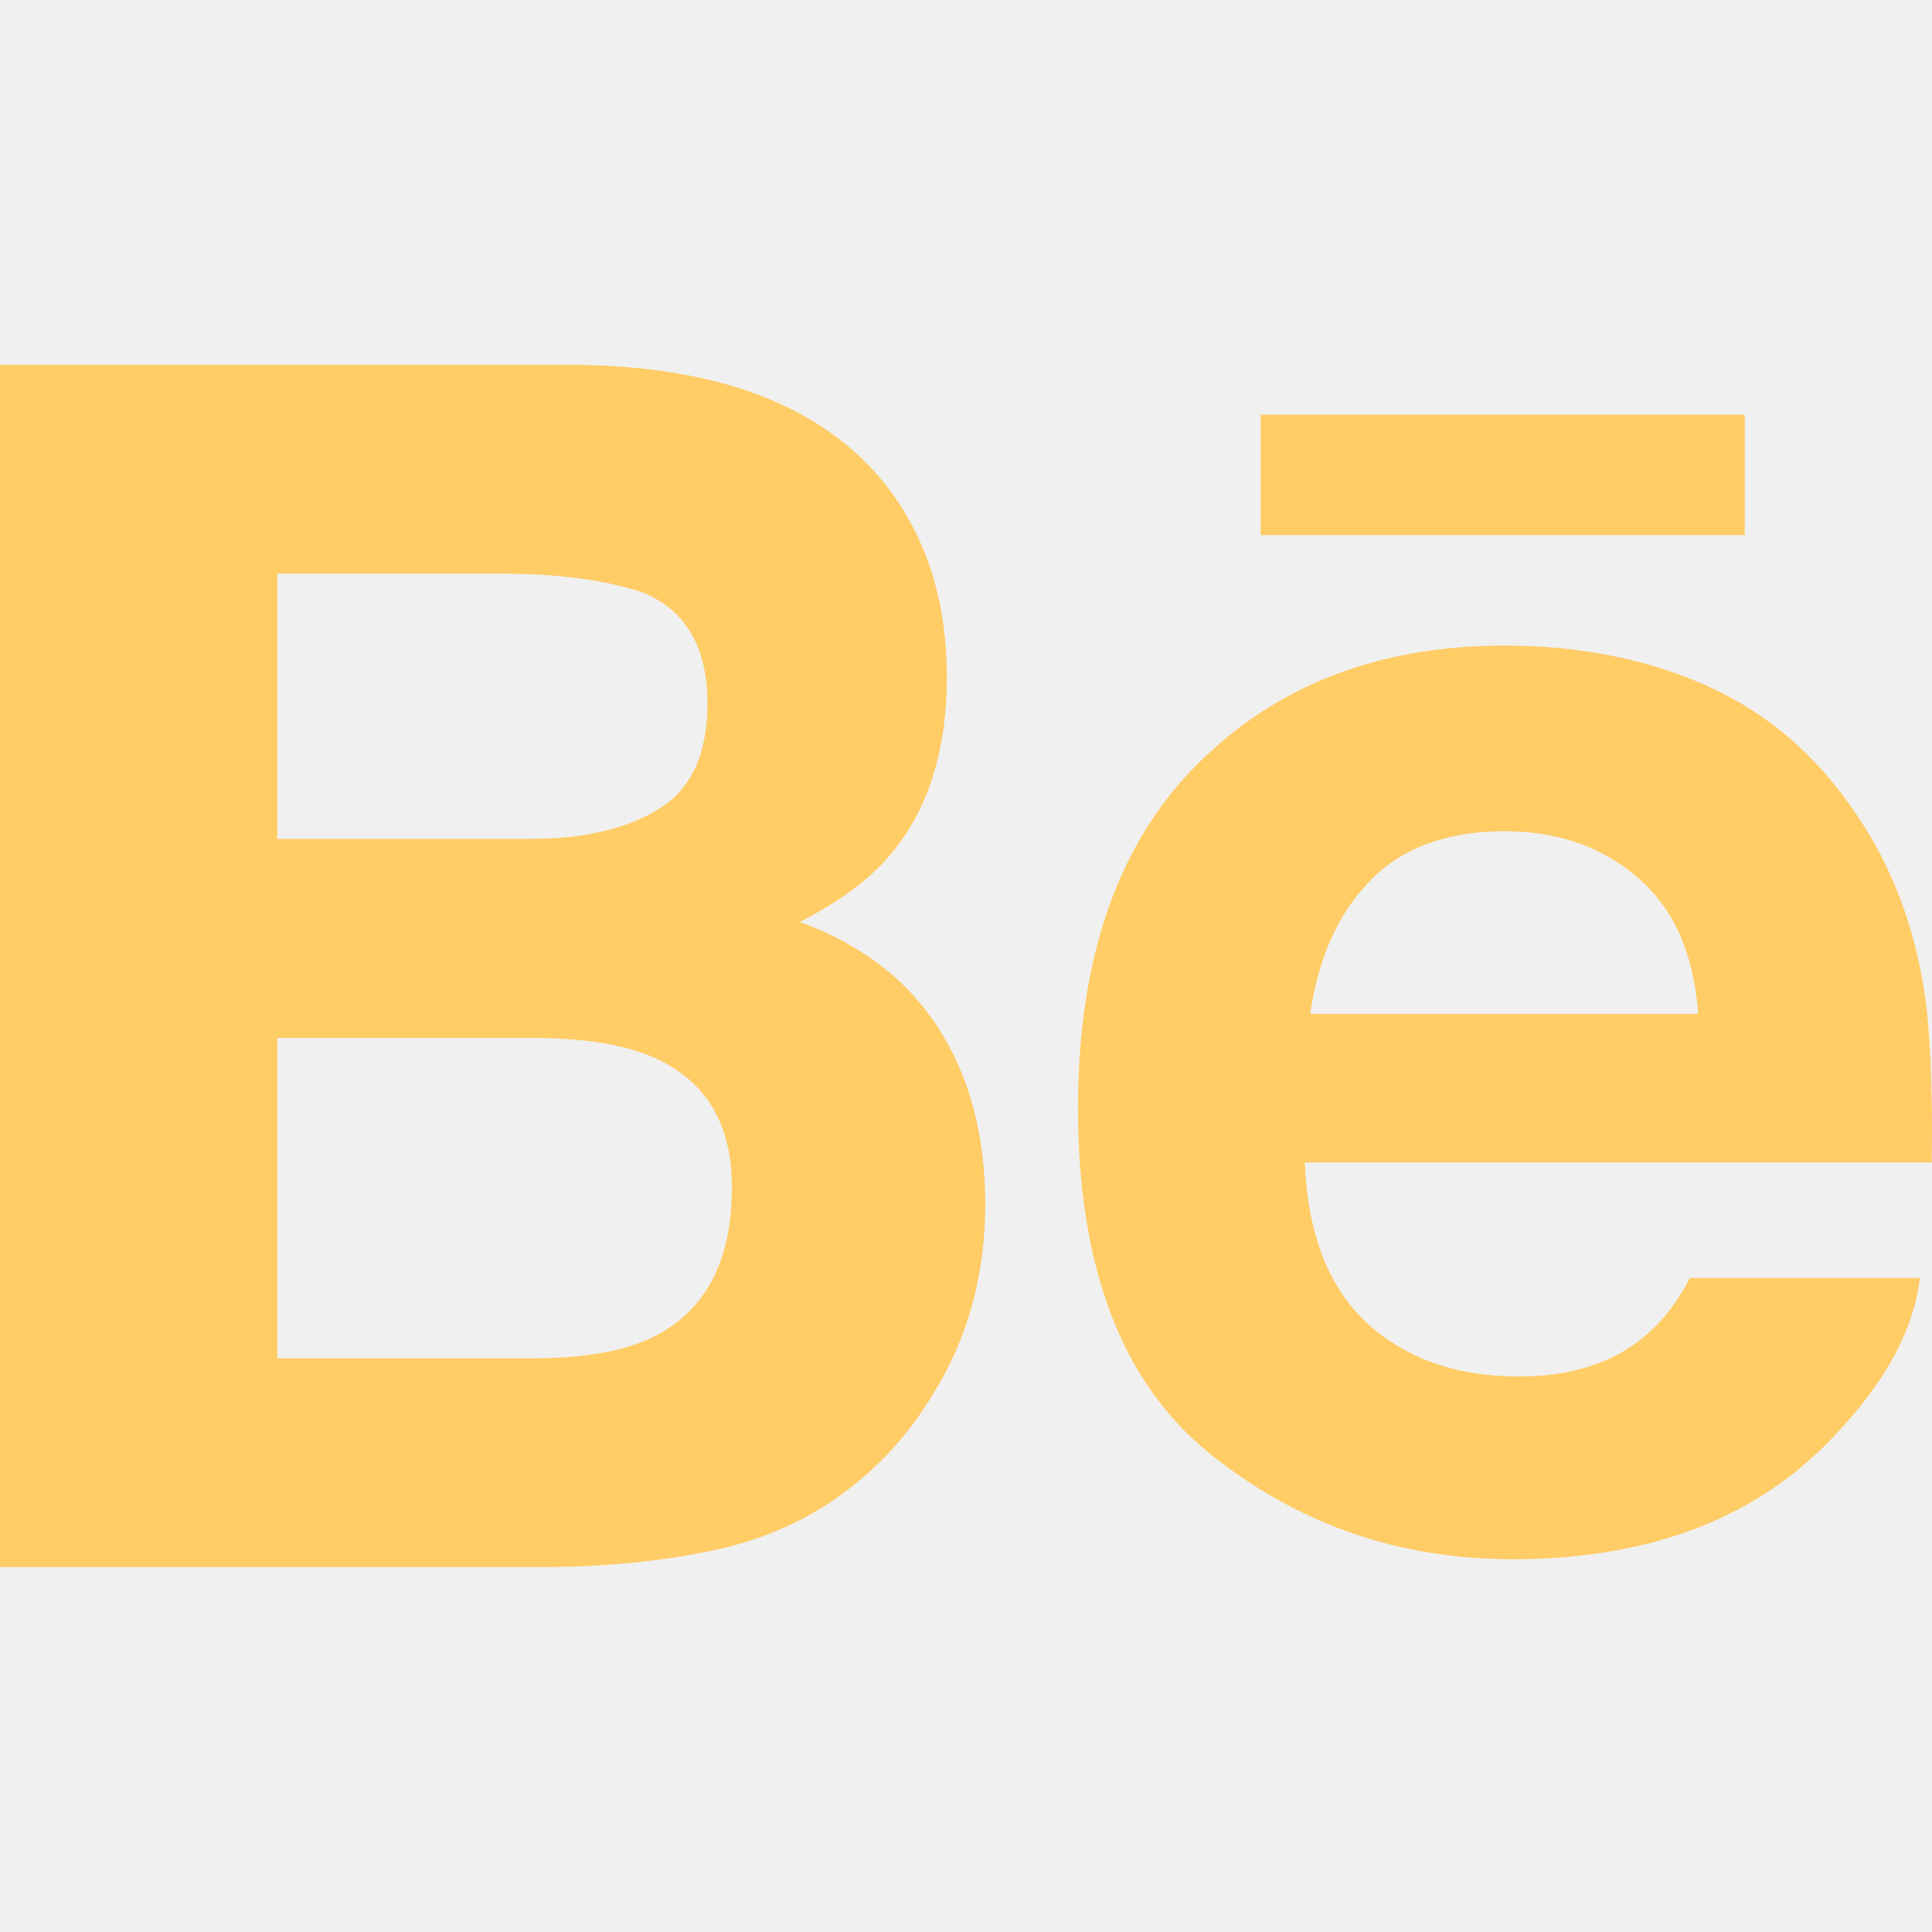
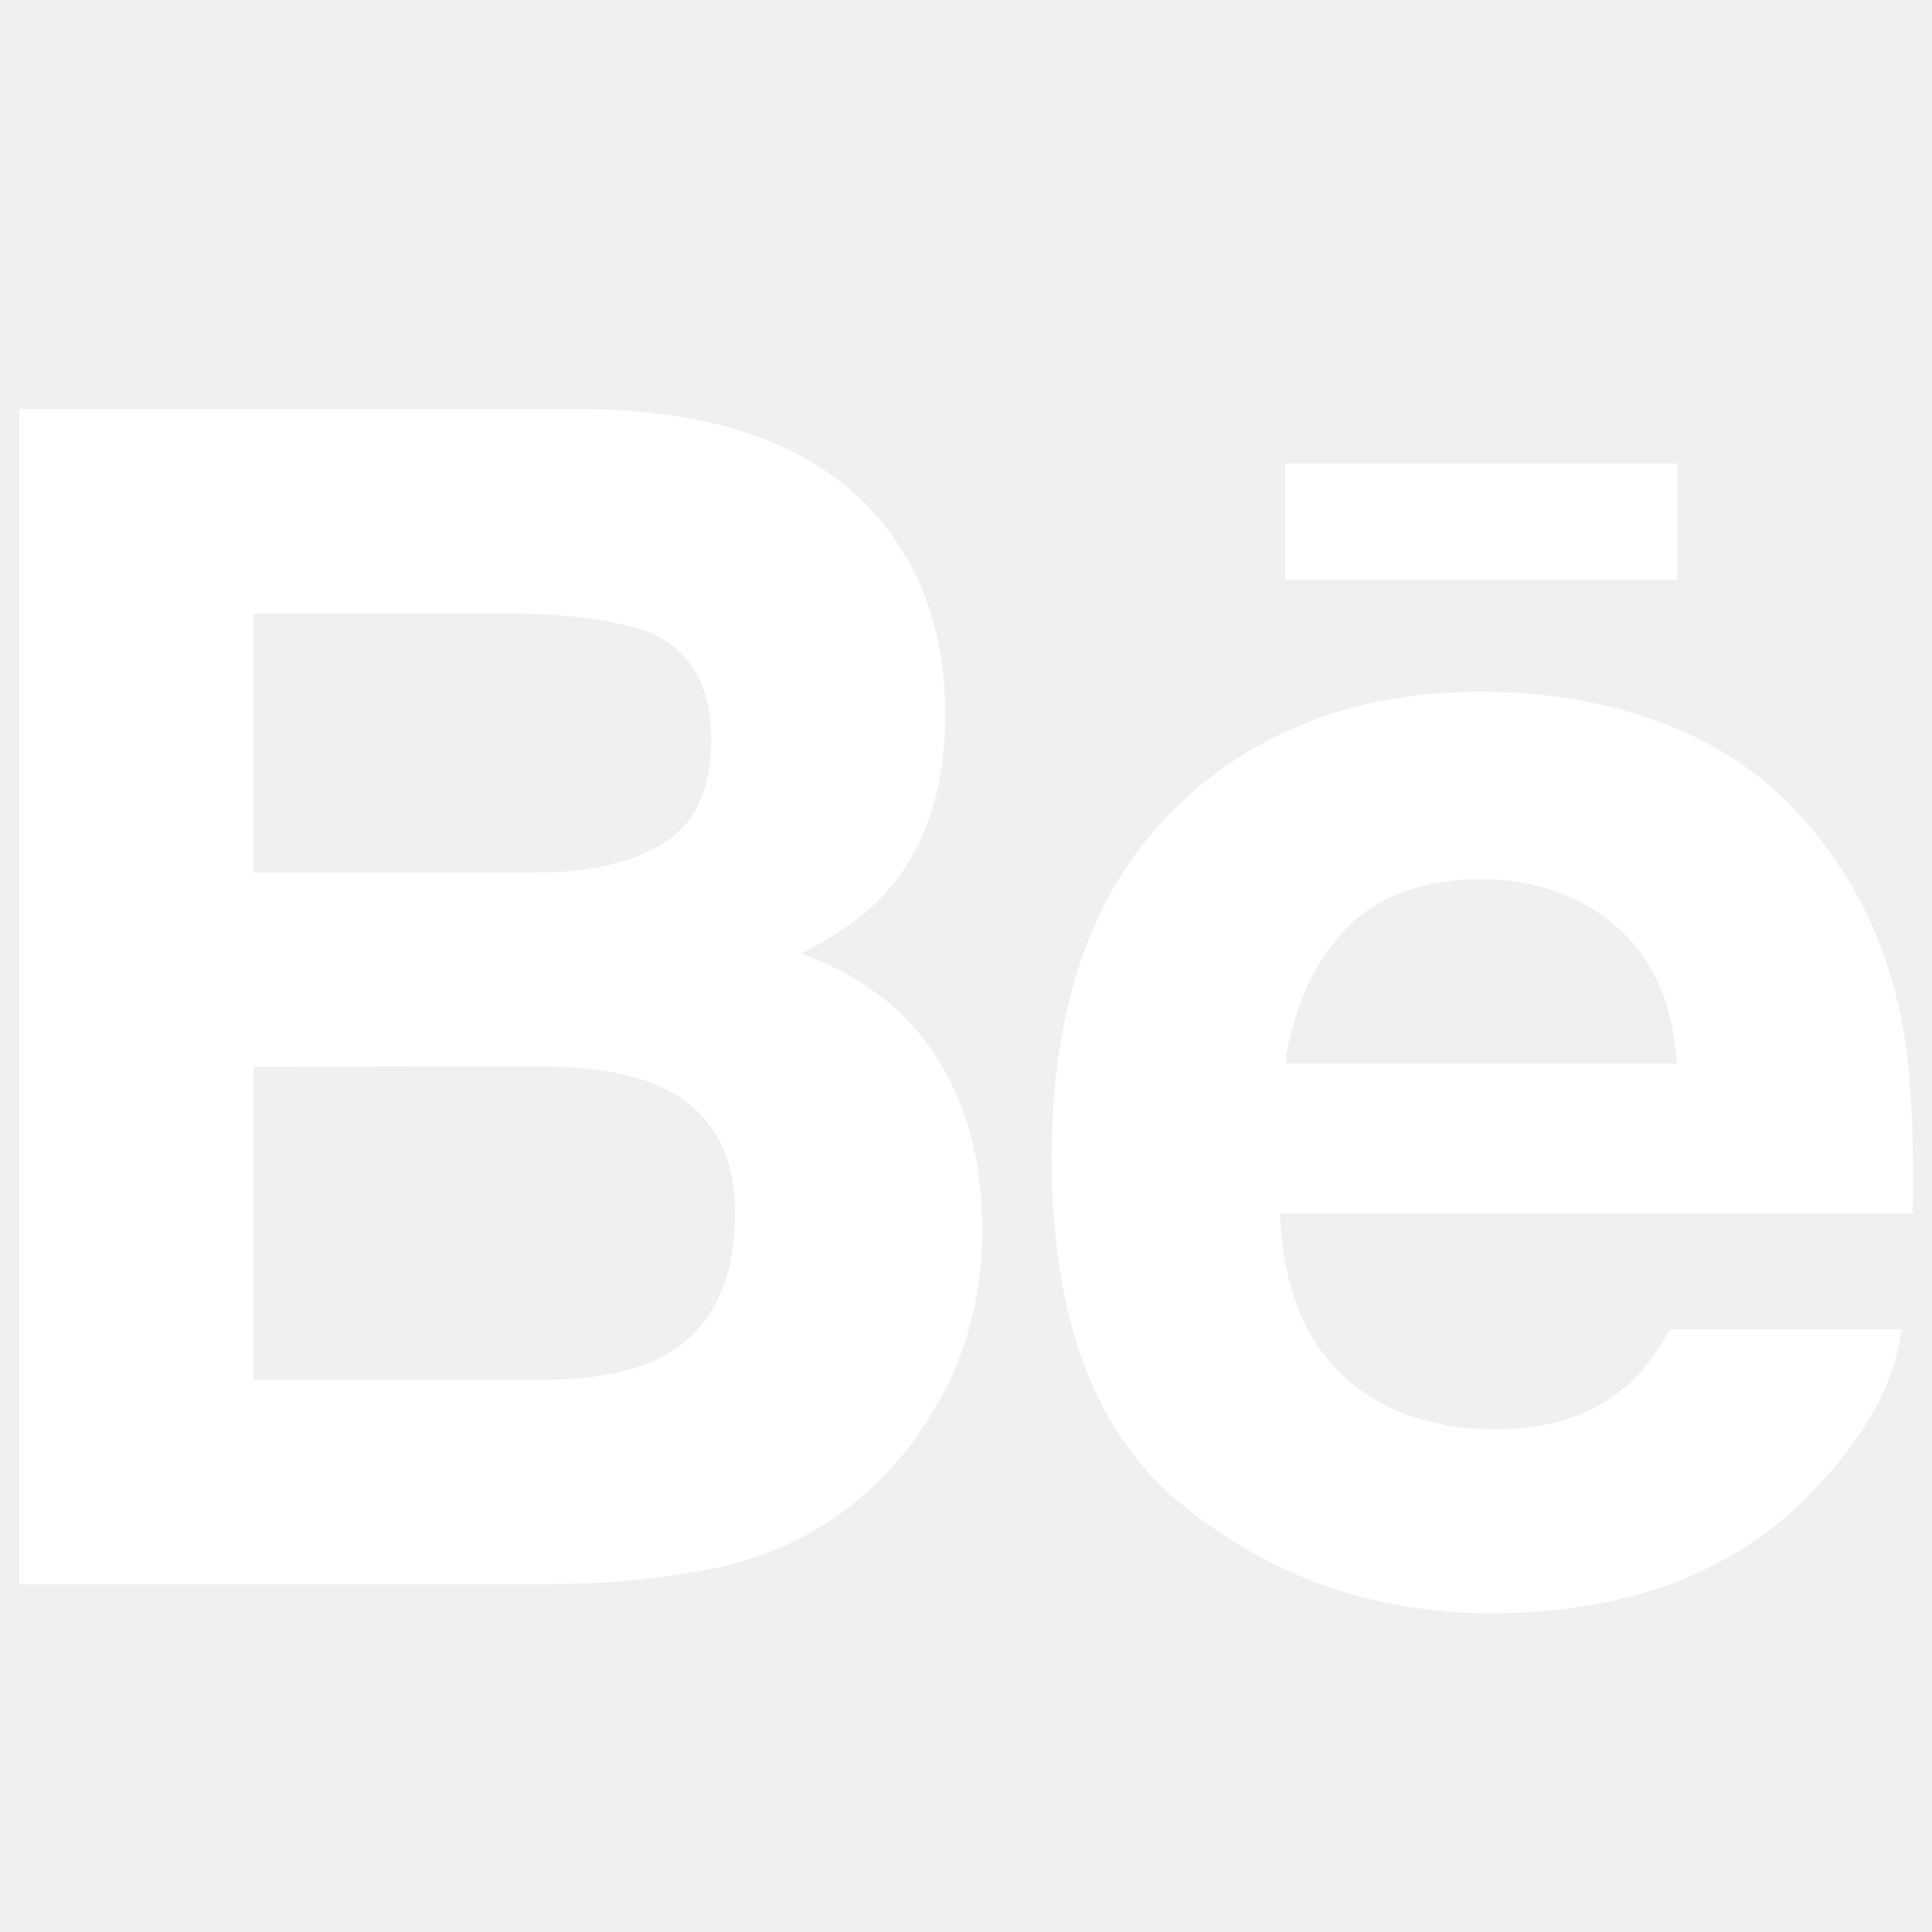
- <svg xmlns="http://www.w3.org/2000/svg" enable-background="new 0 0 430.123 430.123" height="512" viewBox="0 0 430.123 430.123" width="512">
-   <path d="m388.432 119.12h-107.773v-26.77h107.782v26.77zm-179.52 109.775c6.954 10.771 10.429 23.849 10.429 39.203 0 15.878-3.918 30.122-11.889 42.704-5.071 8.326-11.367 15.359-18.932 21.021-8.52 6.548-18.607 11.038-30.203 13.437-11.633 2.403-24.224 3.617-37.787 3.617h-120.53v-267.63h129.25c32.579.53 55.676 9.969 69.315 28.506 8.184 11.369 12.239 25.011 12.239 40.868 0 16.362-4.104 29.454-12.368 39.401-4.597 5.577-11.388 10.65-20.378 15.229 13.617 4.985 23.949 12.835 30.854 23.644zm-147.19-42.135h56.632c11.638 0 21.046-2.212 28.292-6.634 7.241-4.415 10.854-12.263 10.854-23.531 0-12.449-4.784-20.712-14.375-24.689-8.244-2.763-18.792-4.186-31.591-4.186h-49.812zm101.231 77.515c0-13.902-5.682-23.513-17.023-28.67-6.342-2.931-15.29-4.429-26.763-4.536h-57.445v71.322h56.556c11.619 0 20.612-1.521 27.102-4.694 11.704-5.834 17.573-16.937 17.573-33.422zm265.466-43.539c1.302 8.756 1.891 21.46 1.652 38.065h-139.578c.77 19.266 7.421 32.739 20.035 40.449 7.607 4.835 16.83 7.196 27.63 7.196 11.388 0 20.67-2.879 27.815-8.797 3.893-3.137 7.327-7.565 10.296-13.152h51.16c-1.34 11.379-7.5 22.92-18.57 34.648-17.151 18.641-41.205 27.988-72.097 27.988-25.52 0-48.011-7.883-67.533-23.592-19.457-15.764-29.229-41.33-29.229-76.795 0-33.257 8.773-58.712 26.378-76.43 17.67-17.751 40.474-26.586 68.583-26.586 16.661 0 31.68 2.978 45.079 8.965 13.357 5.993 24.396 15.425 33.09 28.388 7.868 11.416 12.928 24.616 15.289 39.653zm-50.357 4.994c-.938-13.322-5.386-23.405-13.395-30.296-7.943-6.91-17.866-10.379-29.706-10.379-12.886 0-22.836 3.708-29.906 10.996-7.118 7.273-11.547 17.161-13.362 29.68h86.369z" fill="#fc6" />
+ <svg xmlns="http://www.w3.org/2000/svg" version="1.1" id="Layer_1" x="0px" y="0px" viewBox="0 0 512 512" style="enable-background:new 0 0 512 512;" xml:space="preserve">
+   <style type="text/css">
+ 	.st0{fill:#FFFFFF;}
+ </style>
+   <g>
+     <path class="st0" d="M236.2,141.6c9.6,13.3,14.3,29.1,14.3,47.6c0,19-4.8,34.3-14.4,45.8c-5.4,6.5-13.3,12.4-23.8,17.7   c15.9,5.8,27.9,14.9,35.9,27.5c8.1,12.6,12.1,27.8,12.1,45.6c0,18.4-4.6,35-13.9,49.6c-5.9,9.7-13.3,17.9-22,24.5   c-10,7.6-21.7,12.9-35.2,15.7c-13.5,2.8-28.2,4.2-44,4.2H5.1V108.4h150.5C193.5,108.9,220.5,119.9,236.2,141.6z M67.2,162.5v68.7   h75.7c13.5,0,24.5-2.6,32.9-7.7s12.7-14.3,12.7-27.4c0-14.5-5.6-24.1-16.7-28.7c-9.6-3.2-21.9-4.8-36.8-4.8H67.2z M67.2,282.7v83   h75.6c13.5,0,24-1.9,31.5-5.5c13.7-6.8,20.5-19.8,20.5-38.9c0-16.2-6.6-27.3-19.9-33.4c-7.4-3.4-17.7-5.1-31.1-5.3L67.2,282.7z" />
+     <path class="st0" d="M446.8,194.2c16.1,7.2,29.3,18.5,39.8,34.1c9.5,13.7,15.5,29.6,18.3,47.6c1.6,10.6,2.3,25.8,2,45.7H339.2   c0.9,23.1,9,39.3,24.1,48.6c9.2,5.8,20.3,8.6,33.2,8.6c13.7,0,24.8-3.5,33.5-10.6c4.6-3.8,8.9-9.1,12.4-15.9h61.5   c-1.6,13.7-9.1,27.5-22.3,41.6c-20.6,22.4-49.5,33.6-86.7,33.6c-30.7,0-57.7-9.5-81.1-28.3c-23.5-18.8-35.1-49.6-35.1-92.3   c0-39.8,10.6-70.5,31.7-91.7c21.1-21.2,48.6-31.9,82.4-31.9C412.6,183.4,430.7,187,446.8,194.2L446.8,194.2z M356.7,246.2   c-8.5,8.8-13.9,20.7-16.1,35.6h103.8c-1.1-16-6.5-28.1-16.1-36.3S406.8,233,392.6,233C377.2,233,365.1,237.4,356.7,246.2   L356.7,246.2z" />
+   </g>
+   <g>
+     <rect x="340.6" y="122.8" class="st0" width="103.8" height="30.9" />
+   </g>
</svg>
